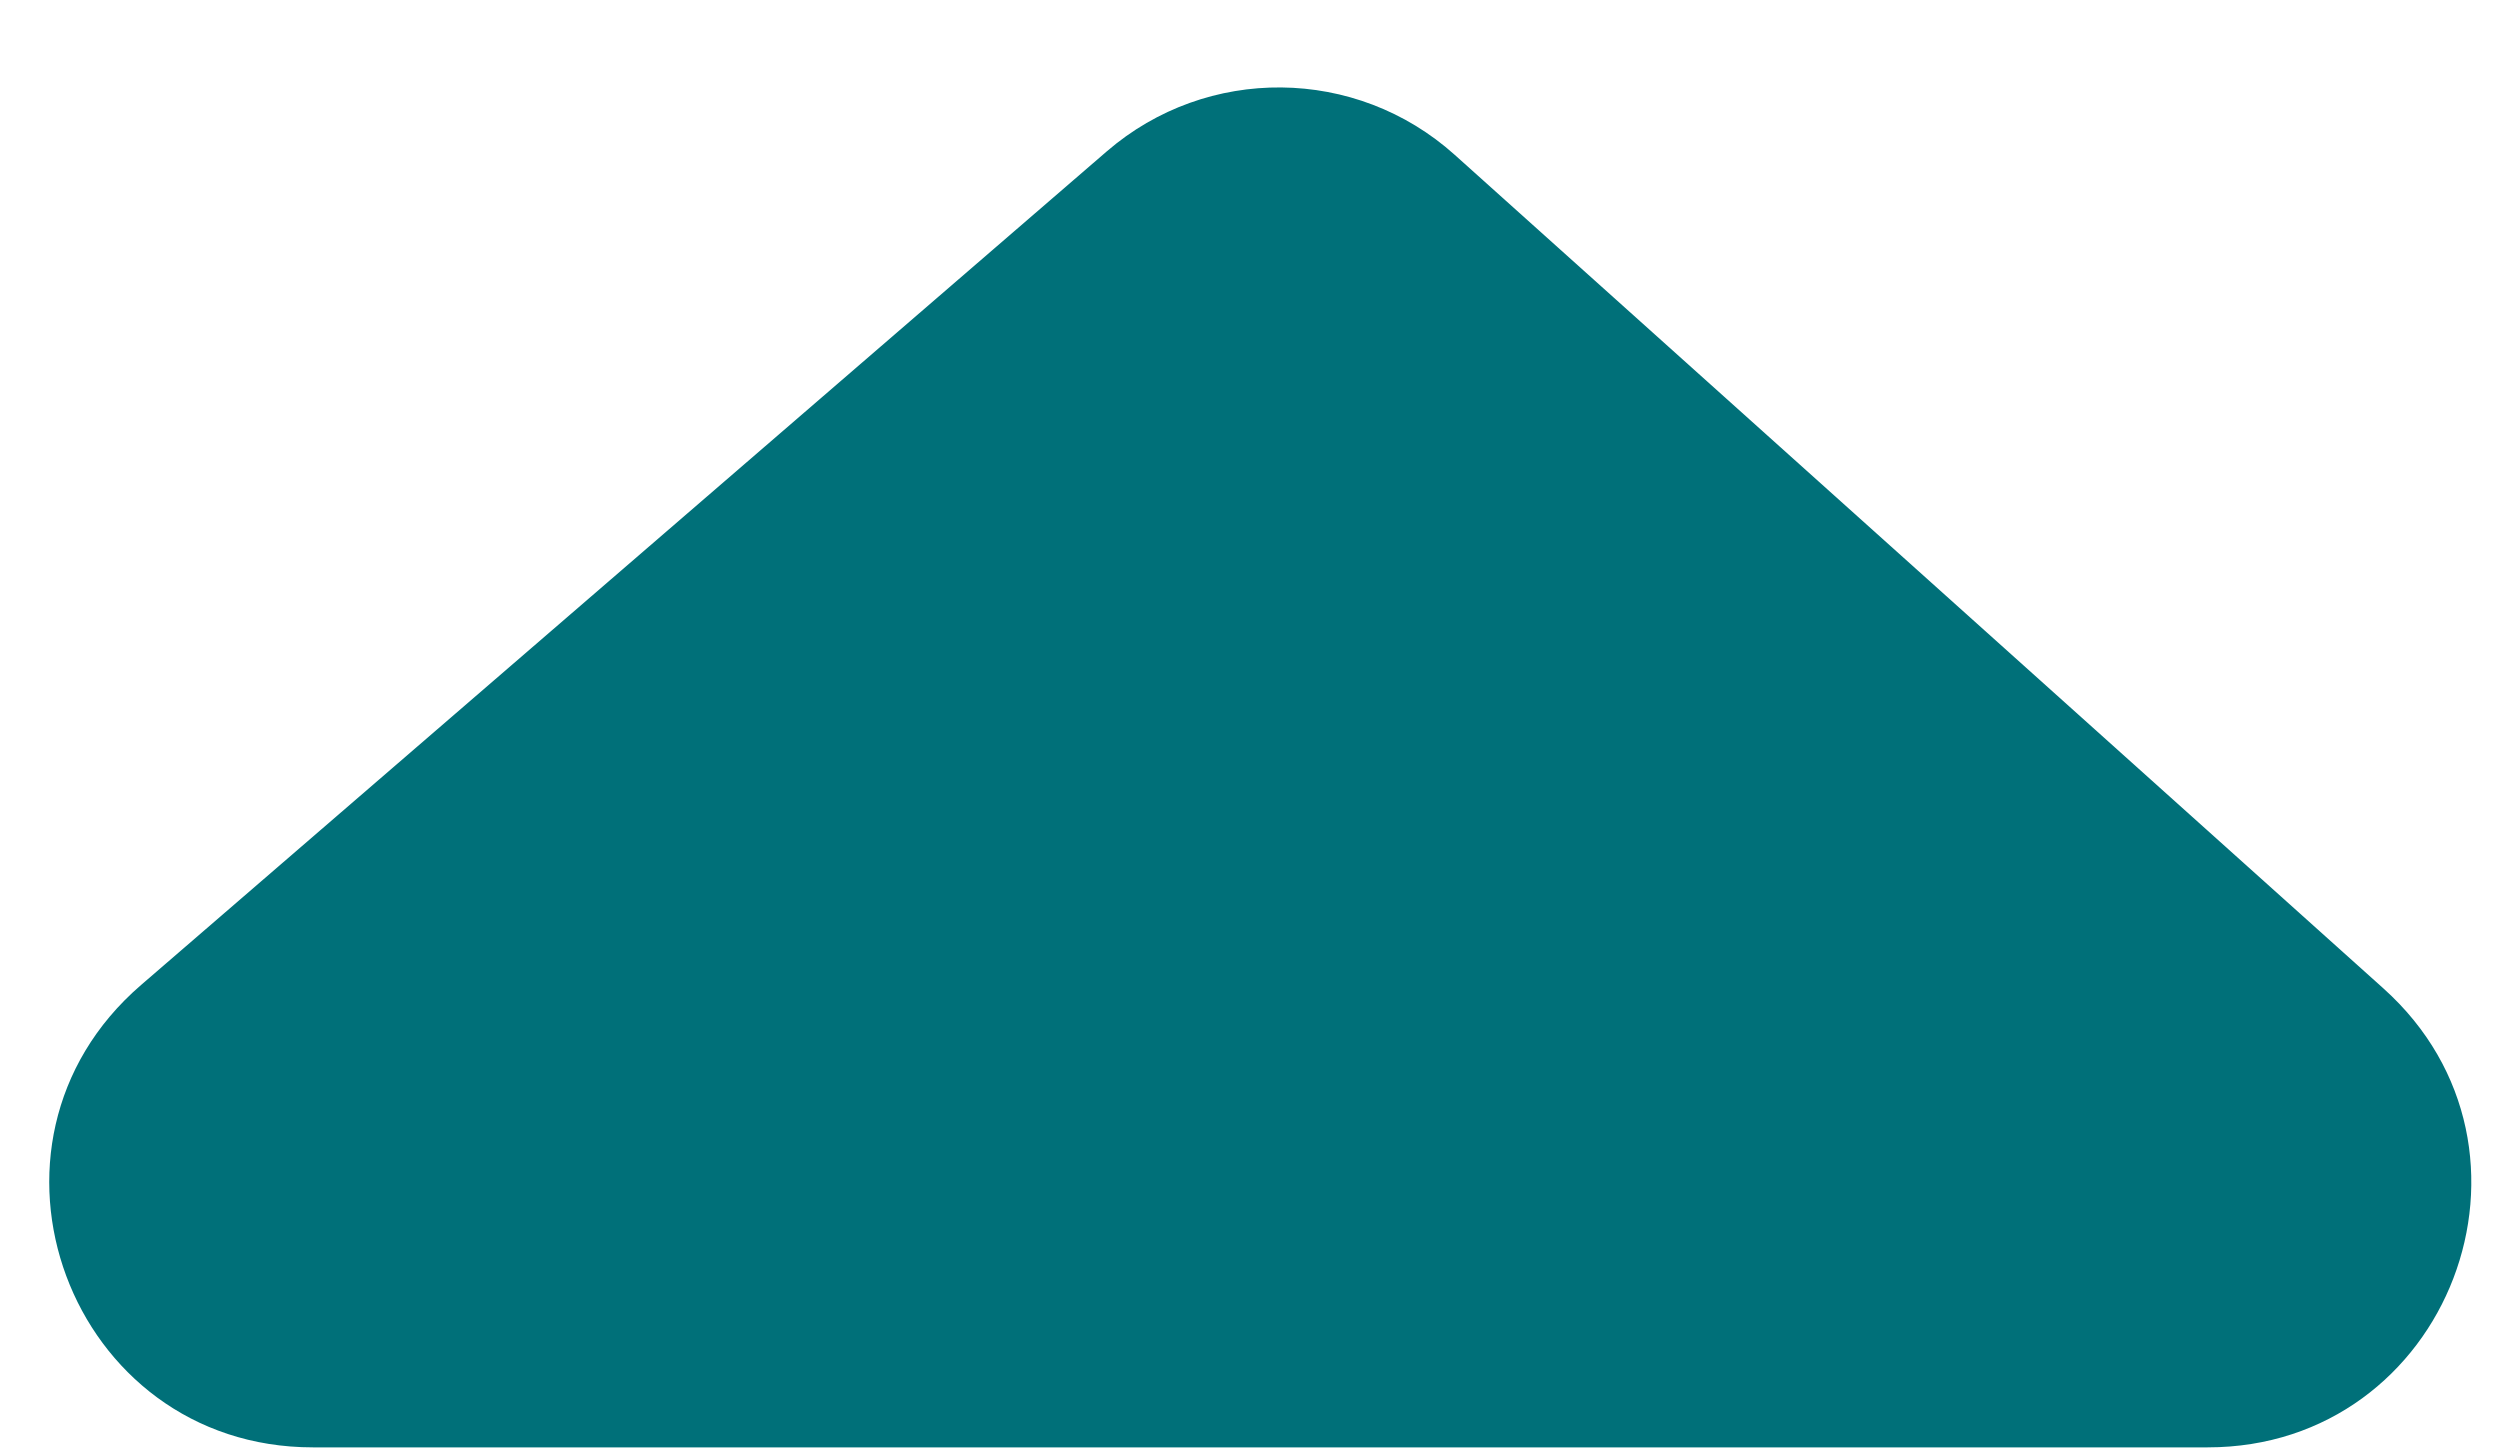
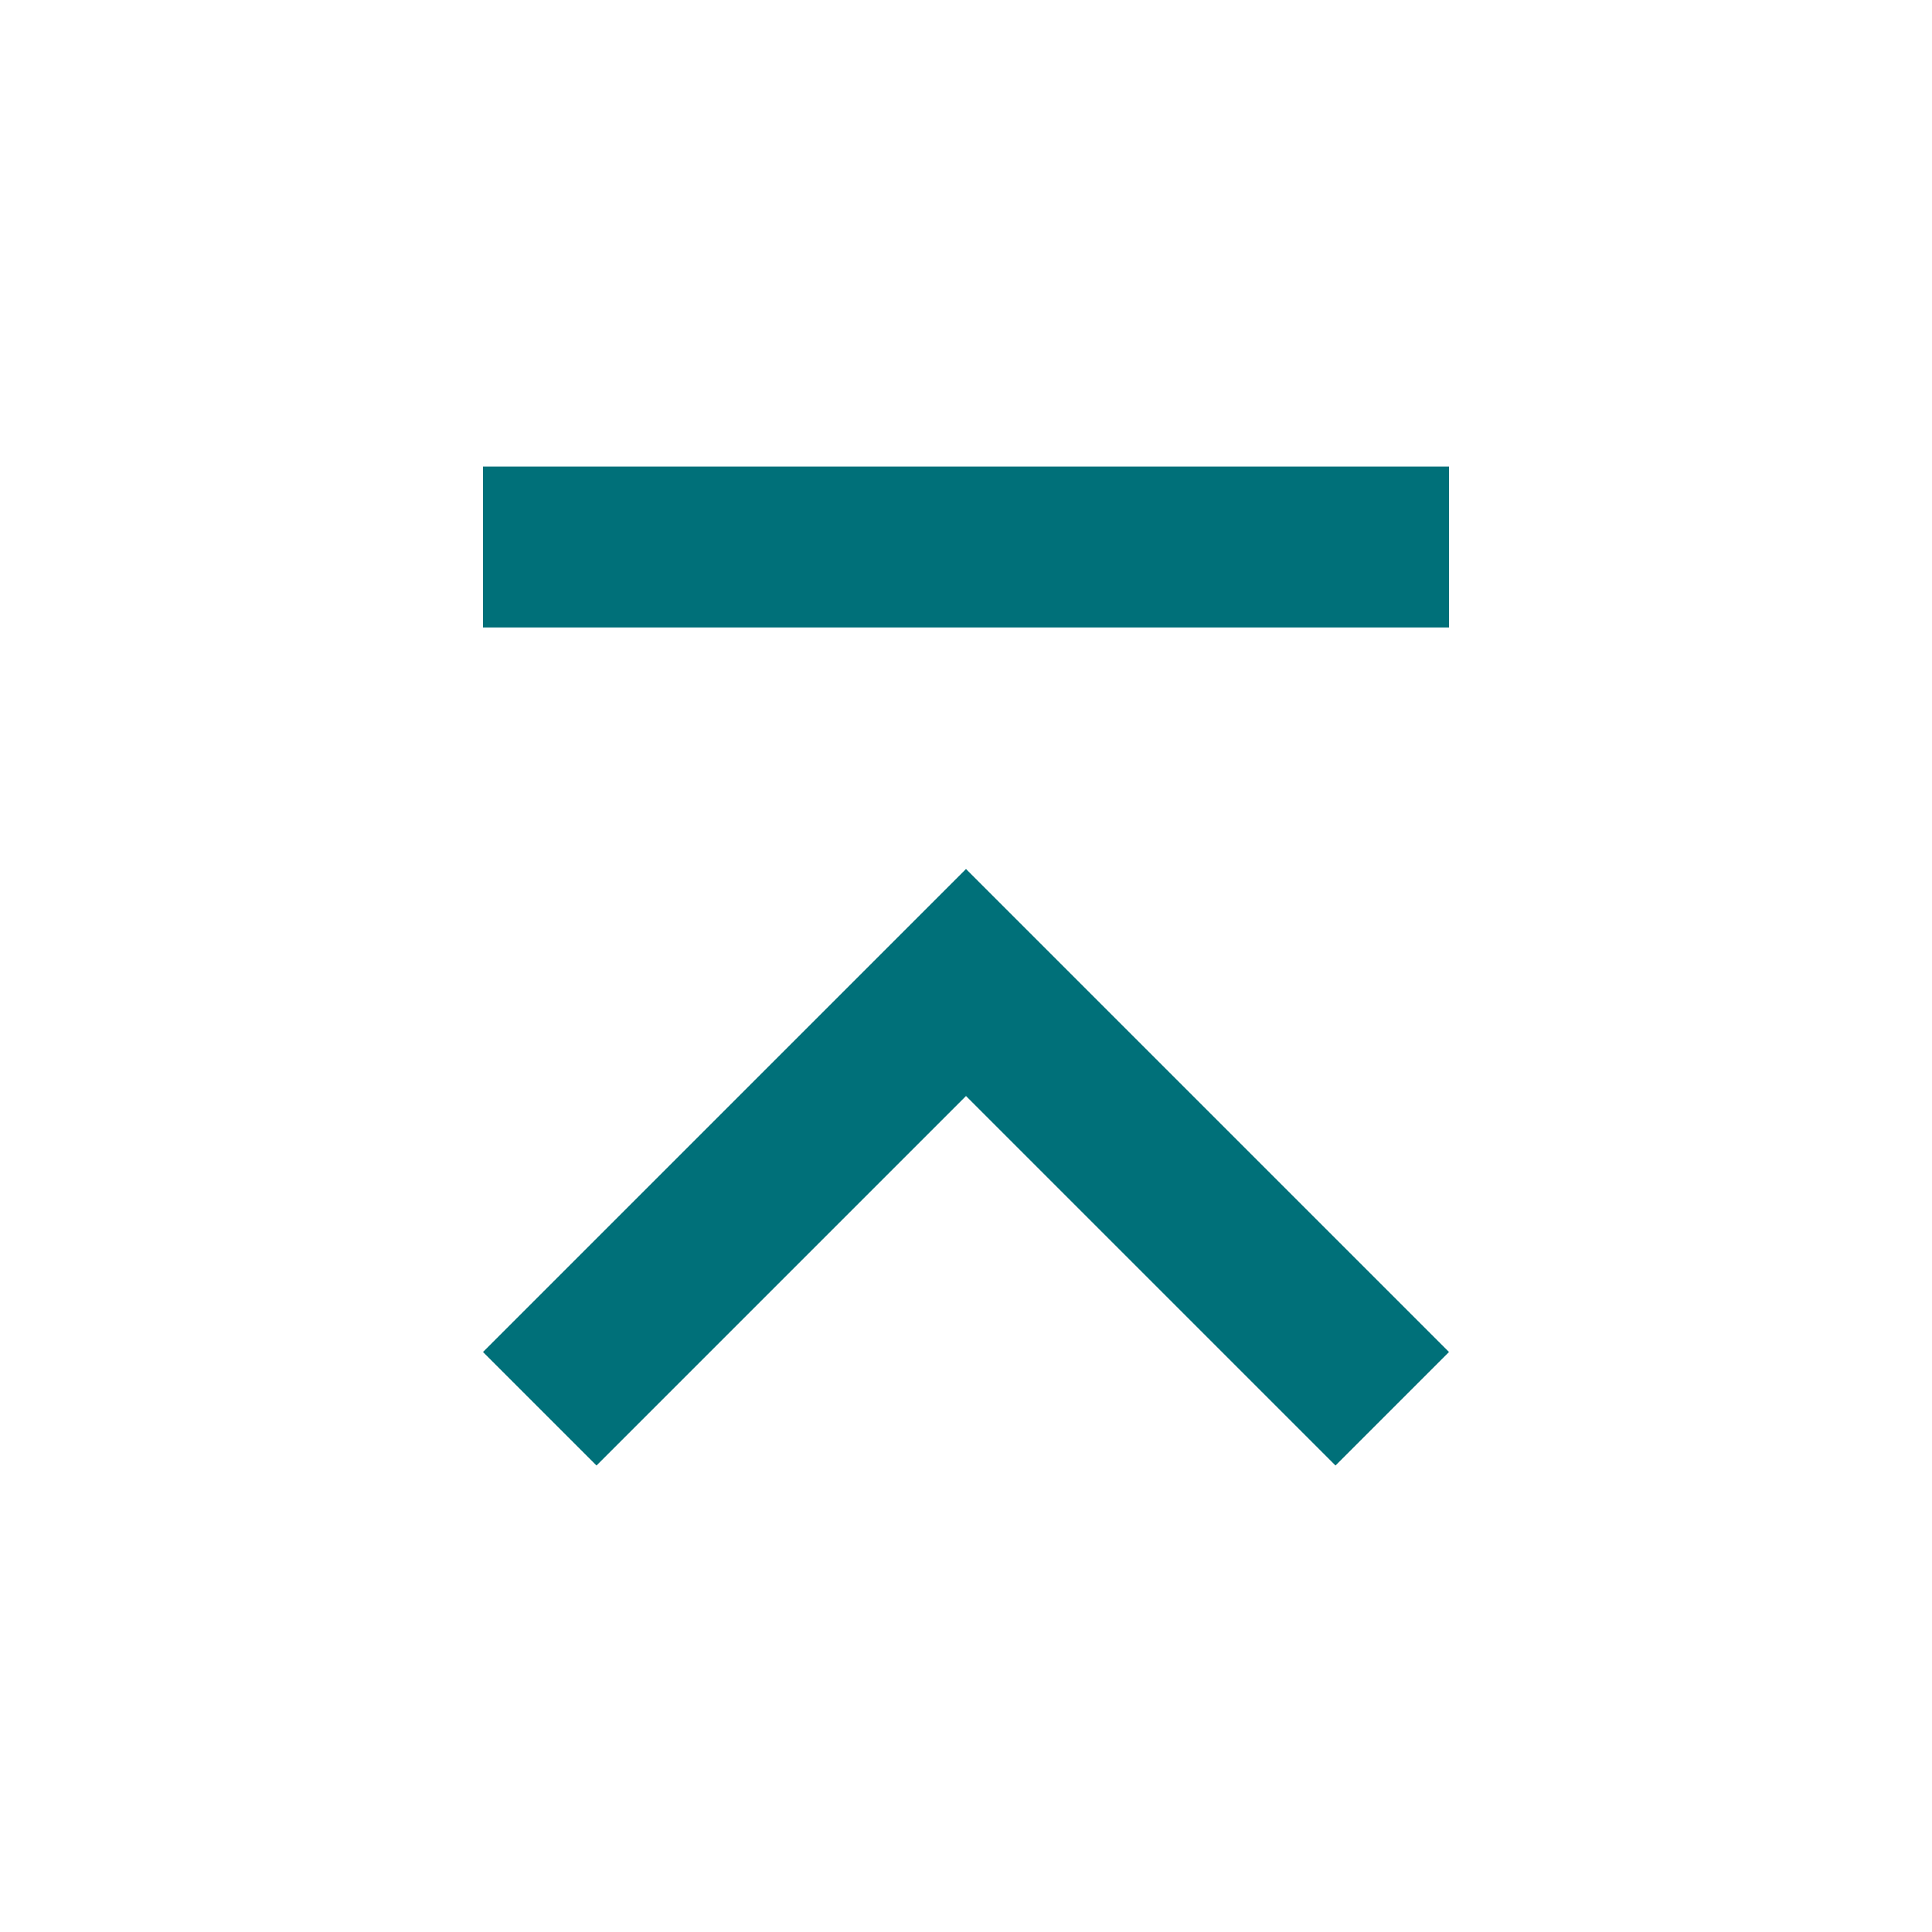
- <svg xmlns="http://www.w3.org/2000/svg" width="19" height="11" viewBox="0 0 19 11" fill="none">
-   <path d="M1.072 7.486L8.412 1.15C9.174 0.493 10.306 0.504 11.055 1.176L18.114 7.512C19.479 8.737 18.612 11 16.778 11L2.378 11C0.525 11 -0.332 8.697 1.072 7.486Z" fill="#007079" />
+ <svg xmlns="http://www.w3.org/2000/svg" width="24" height="24" viewBox="0 0 24 24" fill="none">
+   <path fill-rule="evenodd" clip-rule="evenodd" d="M18 7.795L18 5.795L6 5.795L6 7.795L18 7.795ZM12 13.615L7.41 18.205L6 16.795L12 10.795L18 16.795L16.59 18.205L12 13.615Z" fill="#007079" />
</svg>
